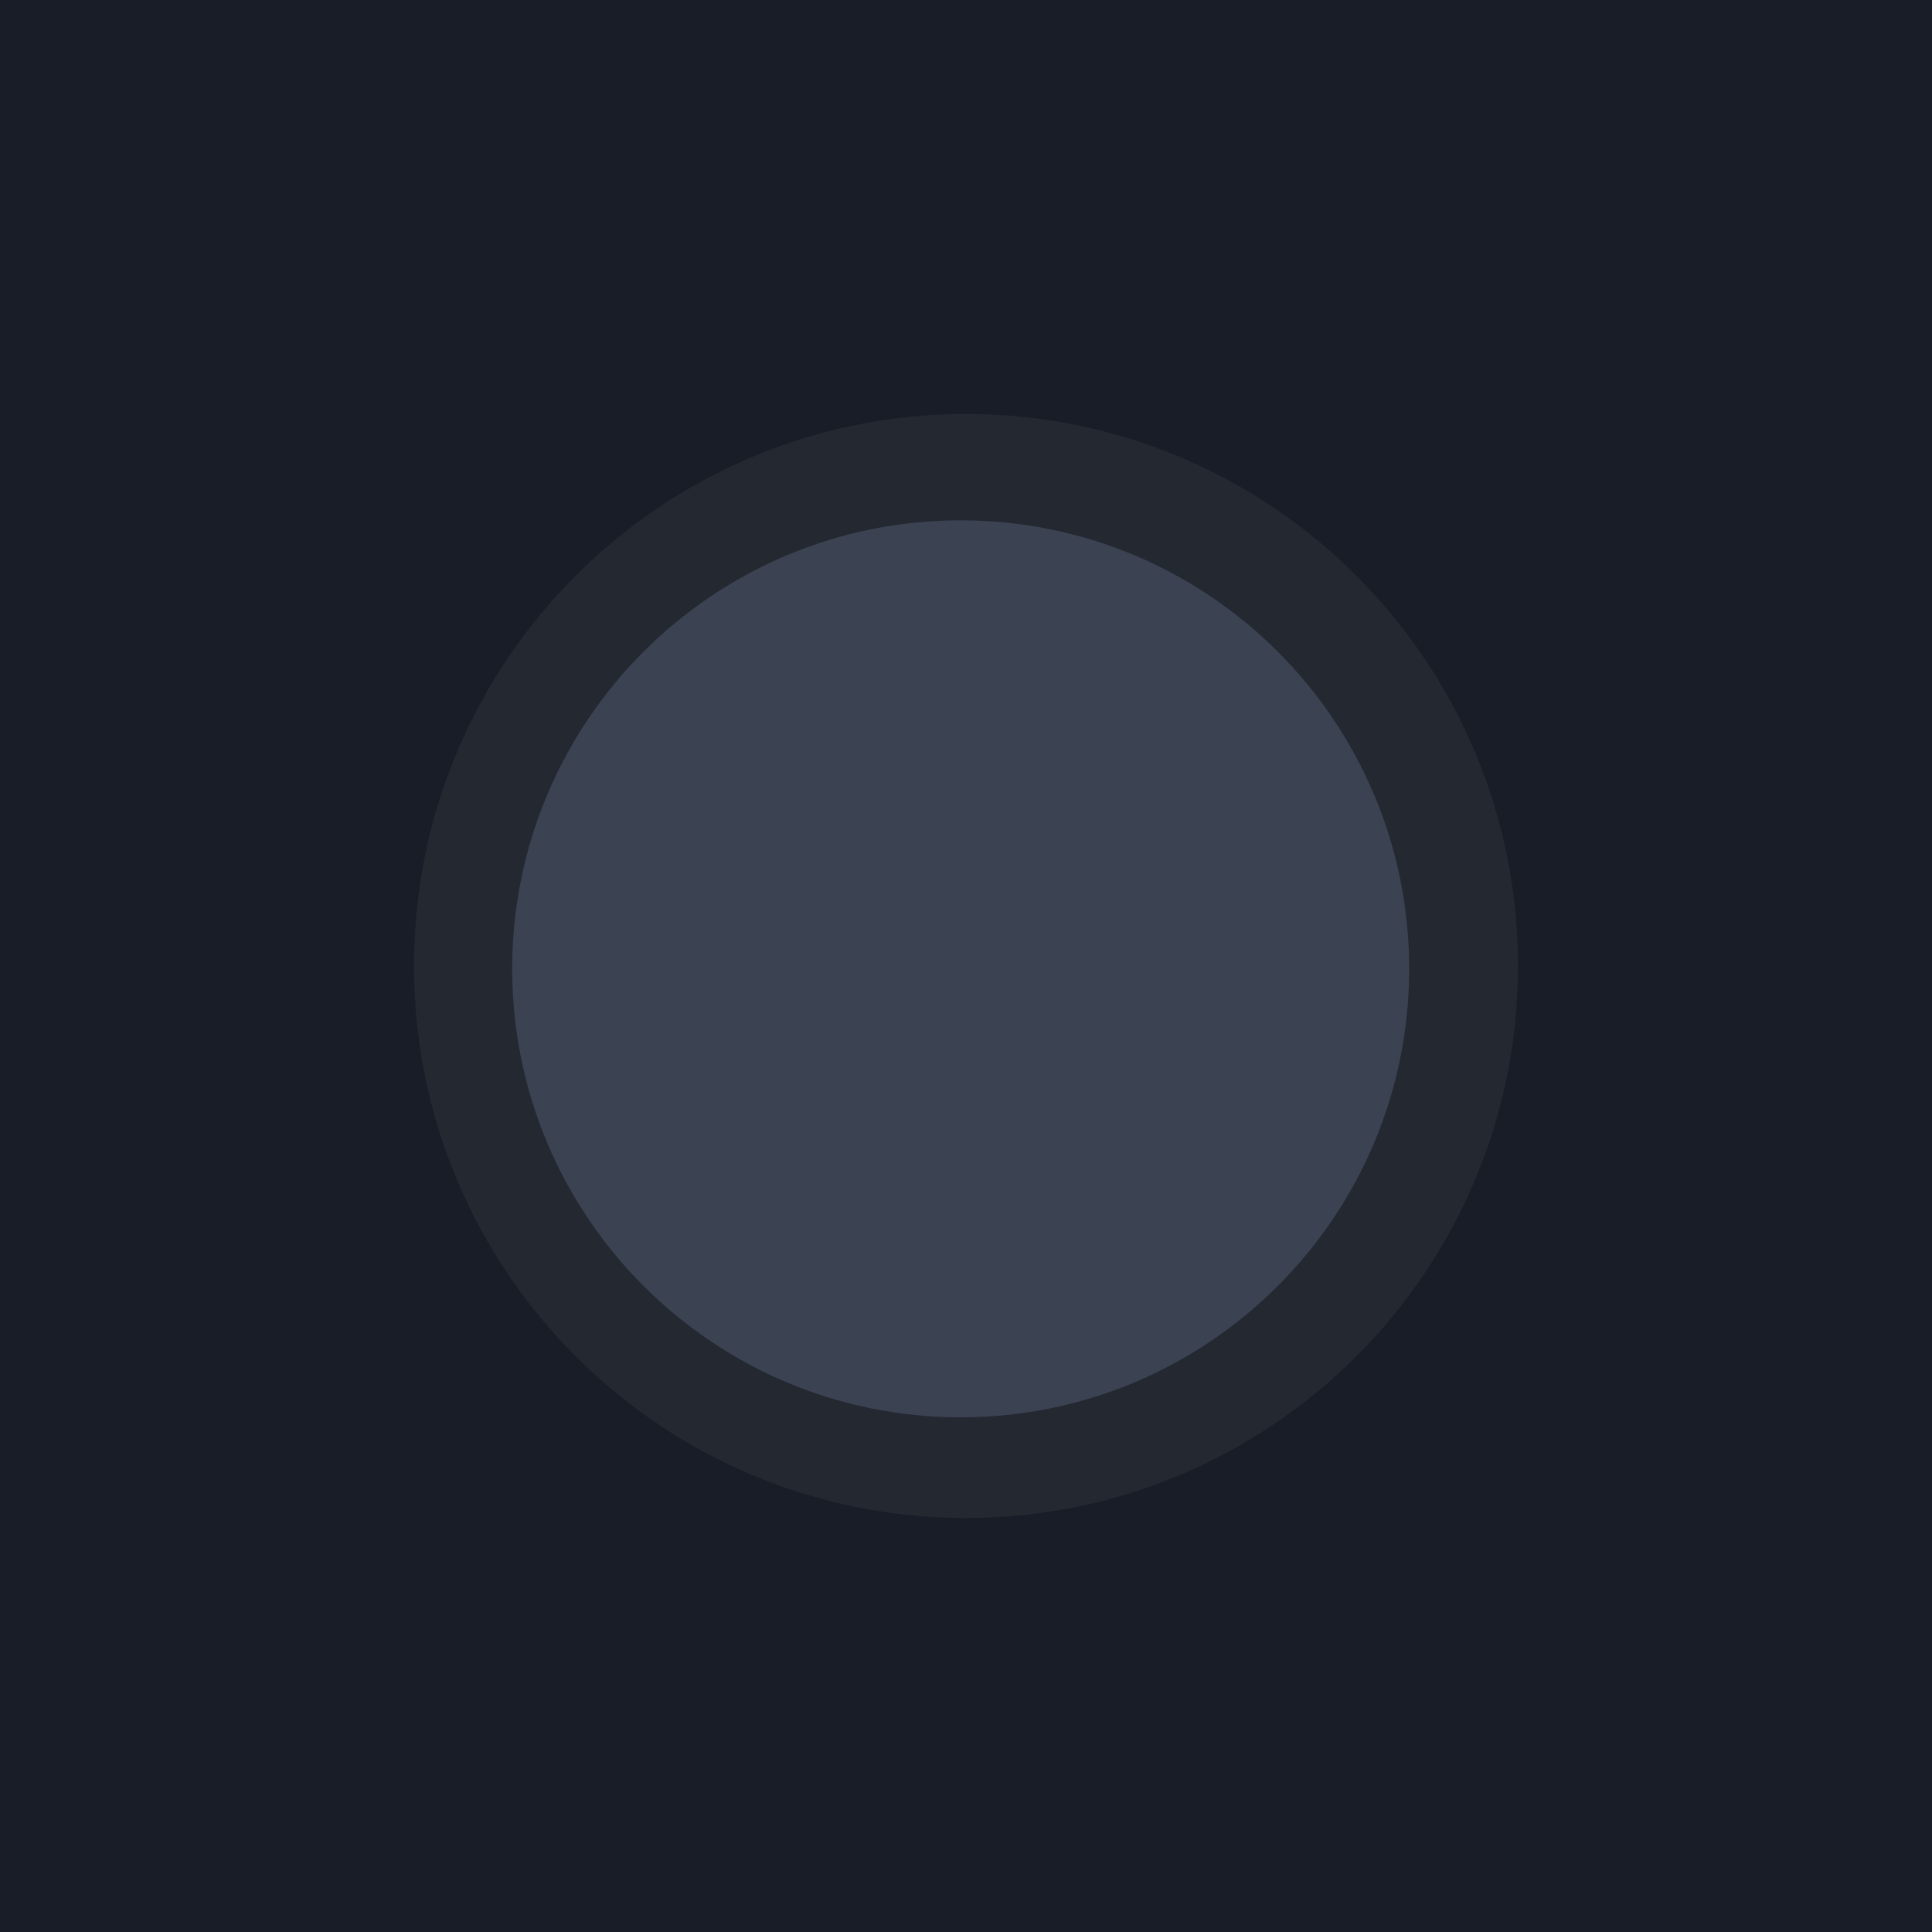
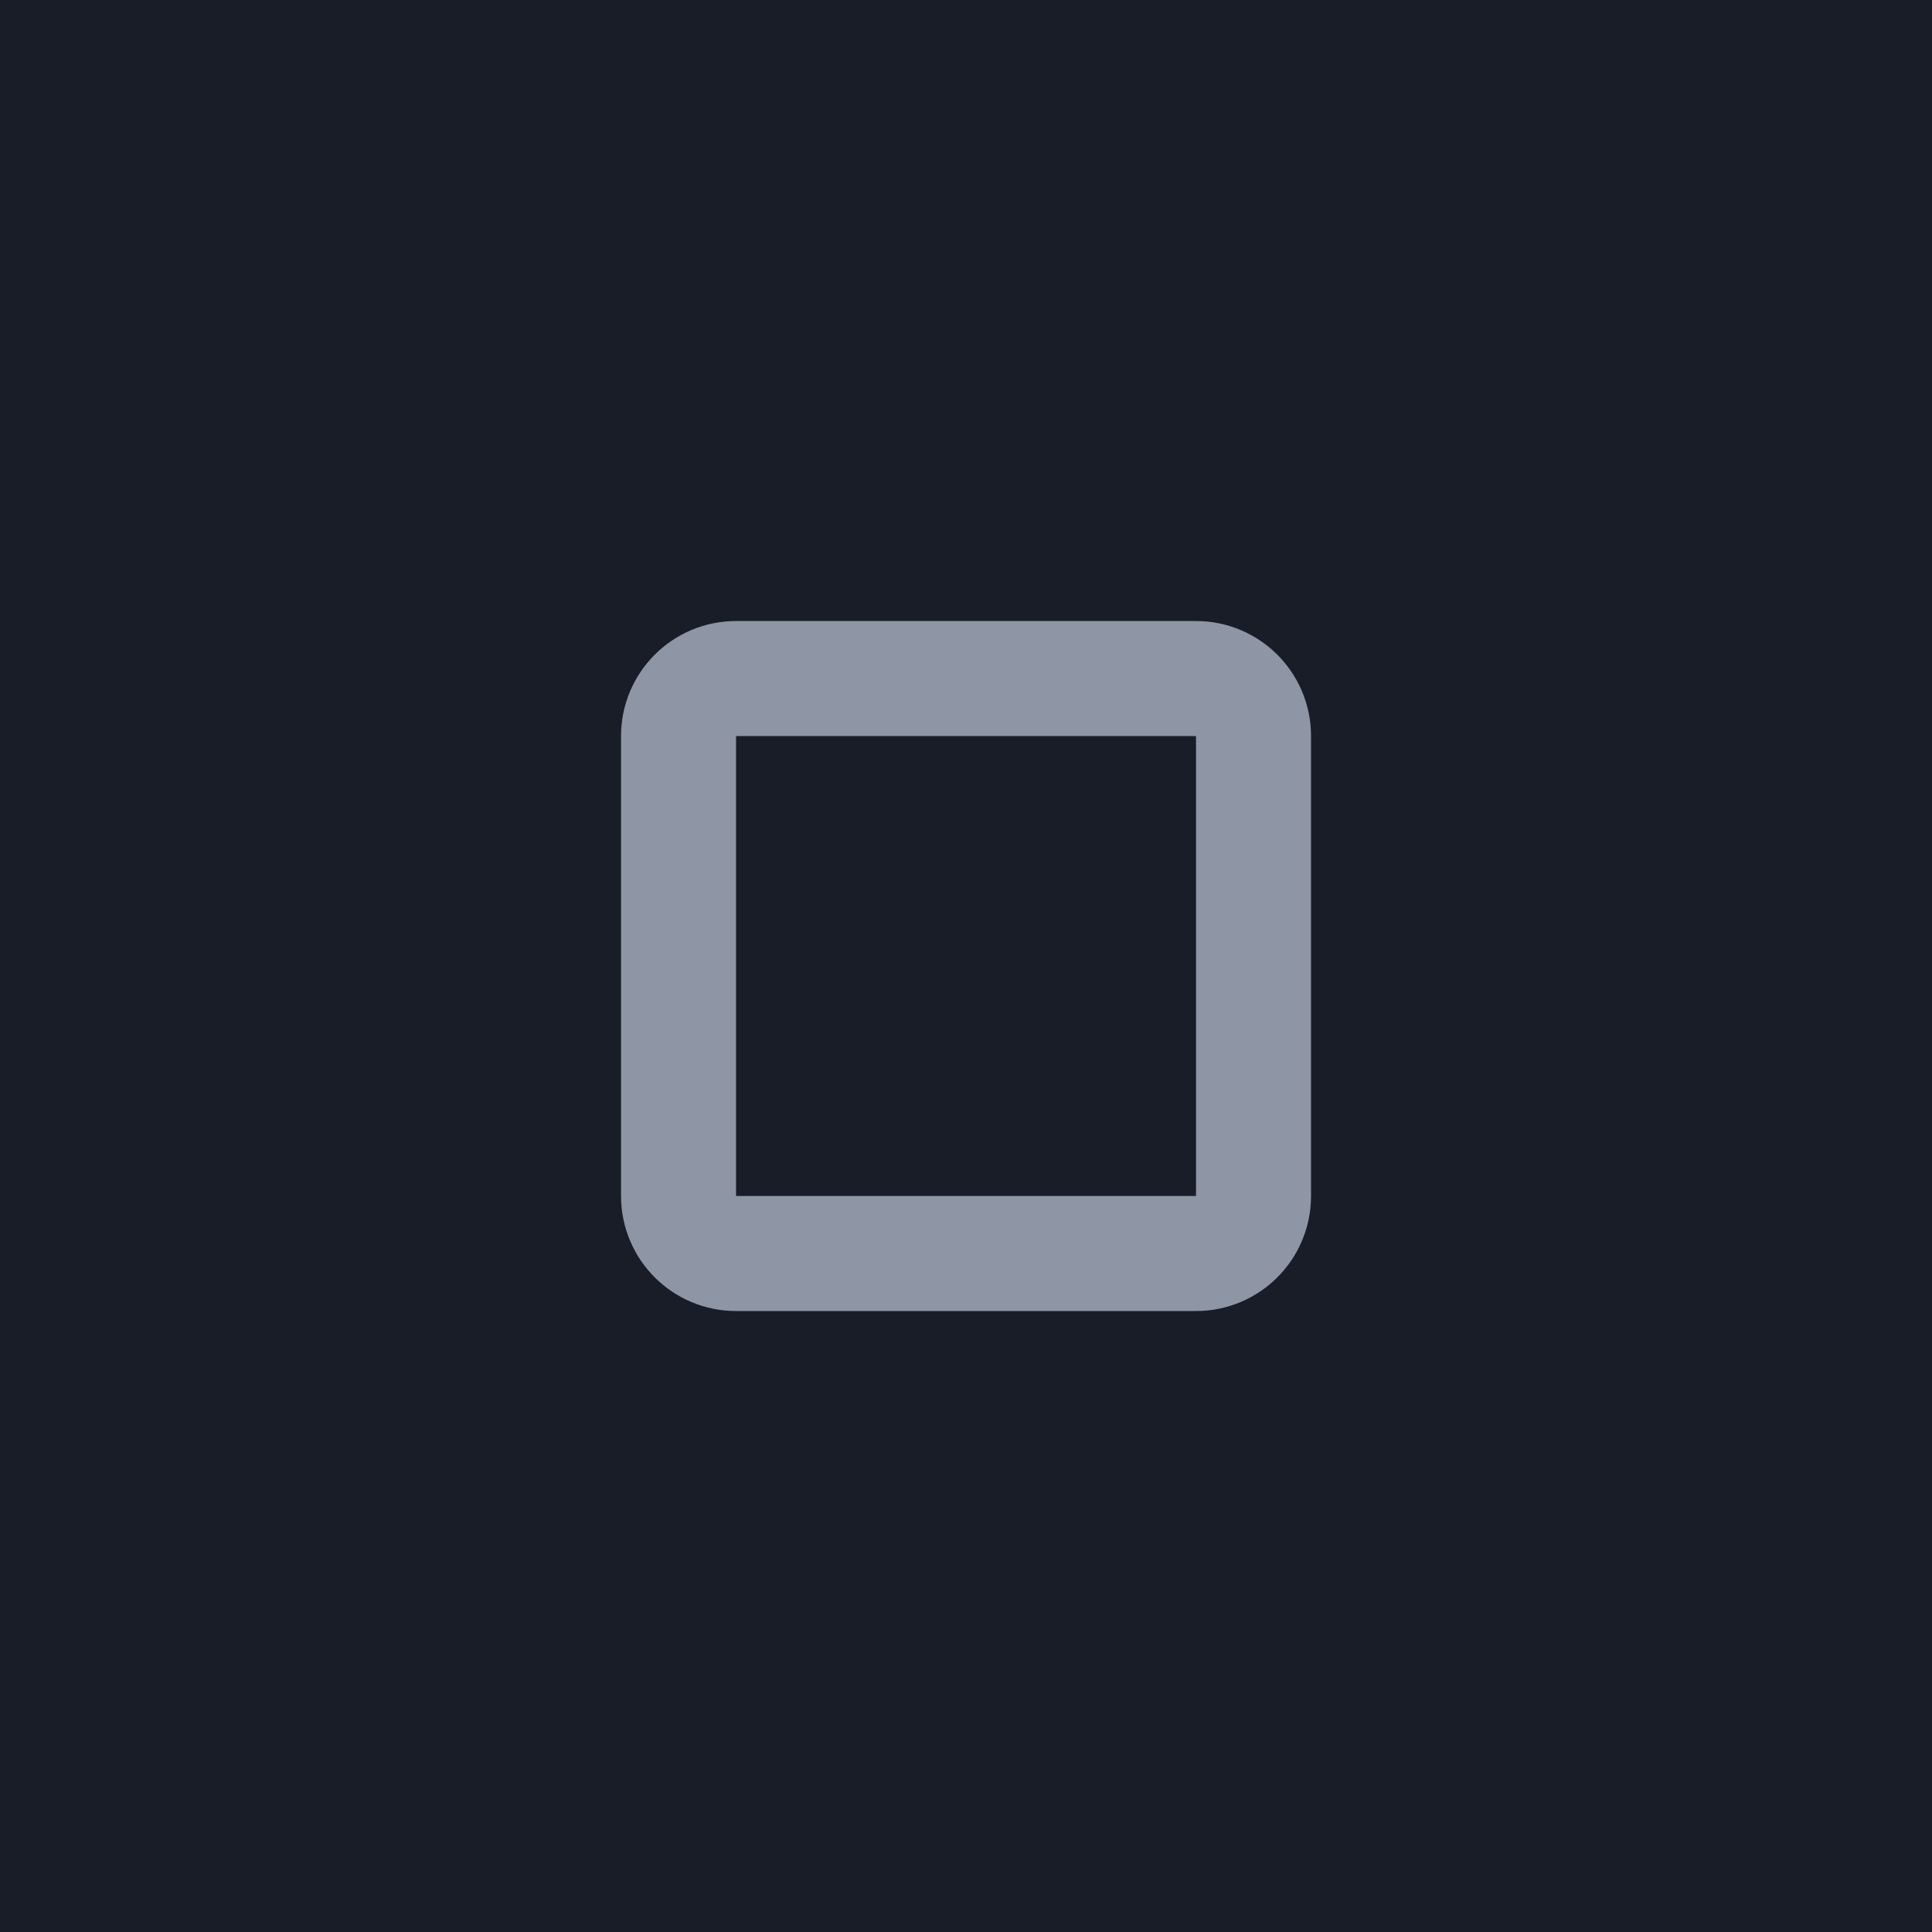
<svg xmlns="http://www.w3.org/2000/svg" width="28" height="28" viewBox="0 0 28 28" id="svg4142" version="1.1">
  <defs id="defs4144" />
  <g id="layer1" transform="translate(0,-1024.362)">
    <rect style="opacity:1;fill:#191d27;fill-opacity:1;fill-rule:evenodd;stroke:none;stroke-width:2.745;stroke-linecap:butt;stroke-linejoin:miter;stroke-miterlimit:4;stroke-dasharray:none;stroke-dashoffset:478.437;stroke-opacity:1" id="rect4741" width="28" height="32" x="0" y="1020.362" />
-     <circle style="fill:#eceff1;fill-opacity:0.1;stroke:none;stroke-width:0.5;stroke-linejoin:miter;stroke-miterlimit:4;stroke-dasharray:none;stroke-opacity:1" id="path2994" cx="1038.059" cy="13.018" r="12" transform="rotate(90)" />
-     <rect style="opacity:1;fill:#ffffff;fill-opacity:0.07;fill-rule:evenodd;stroke:none;stroke-width:2.745;stroke-linecap:butt;stroke-linejoin:miter;stroke-miterlimit:4;stroke-dasharray:none;stroke-dashoffset:478.437;stroke-opacity:1" id="rect4139" width="28" height="1" x="0" y="1020.362" />
-     <path id="path4094" style="fill:#232831;fill-opacity:1;fill-rule:evenodd;stroke:none;stroke-width:0.014" d="m 14,1046.362 c 4.418,0 8,-3.582 8,-8 0,-4.418 -3.582,-8 -8,-8 -4.418,0 -8,3.582 -8,8 0,4.418 3.582,8 8,8" />
-     <path style="fill:#3b4252;fill-opacity:1;fill-rule:evenodd;stroke:none;stroke-width:0.013" d="m 13.923,1031.903 c -3.59,0 -6.5,2.91 -6.5,6.5 0,3.59 2.91,6.5 6.5,6.5 3.59,0 6.5,-2.91 6.5,-6.5 0,-3.59 -2.91,-6.5 -6.5,-6.5 z" id="path4096" />
+     <circle style="fill:#eceff1;fill-opacity:0.1;stroke:none;stroke-width:0.5;stroke-linejoin:miter;stroke-miterlimit:4;stroke-dasharray:none;stroke-opacity:1" id="path2994" cx="1036.362" cy="13" r="12" transform="rotate(90)" />
+     <rect style="opacity:1;fill:#ffffff;fill-opacity:0.07;fill-rule:evenodd;stroke:none;stroke-width:2.745;stroke-linecap:butt;stroke-linejoin:miter;stroke-miterlimit:4;stroke-dasharray:none;stroke-dashoffset:478.437;stroke-opacity:1" id="rect4959" width="28" height="1" x="0" y="1020.362" />
+     <rect style="opacity:1;fill:#d8dee9;fill-opacity:0;stroke:#8e95a4;stroke-width:1.667;stroke-linejoin:round;stroke-miterlimit:3;stroke-dasharray:none;stroke-opacity:1;paint-order:markers fill stroke" id="rect818" width="8.333" height="8.333" x="9.834" y="1034.196" rx="0.833" ry="0.833" />
  </g>
</svg>
